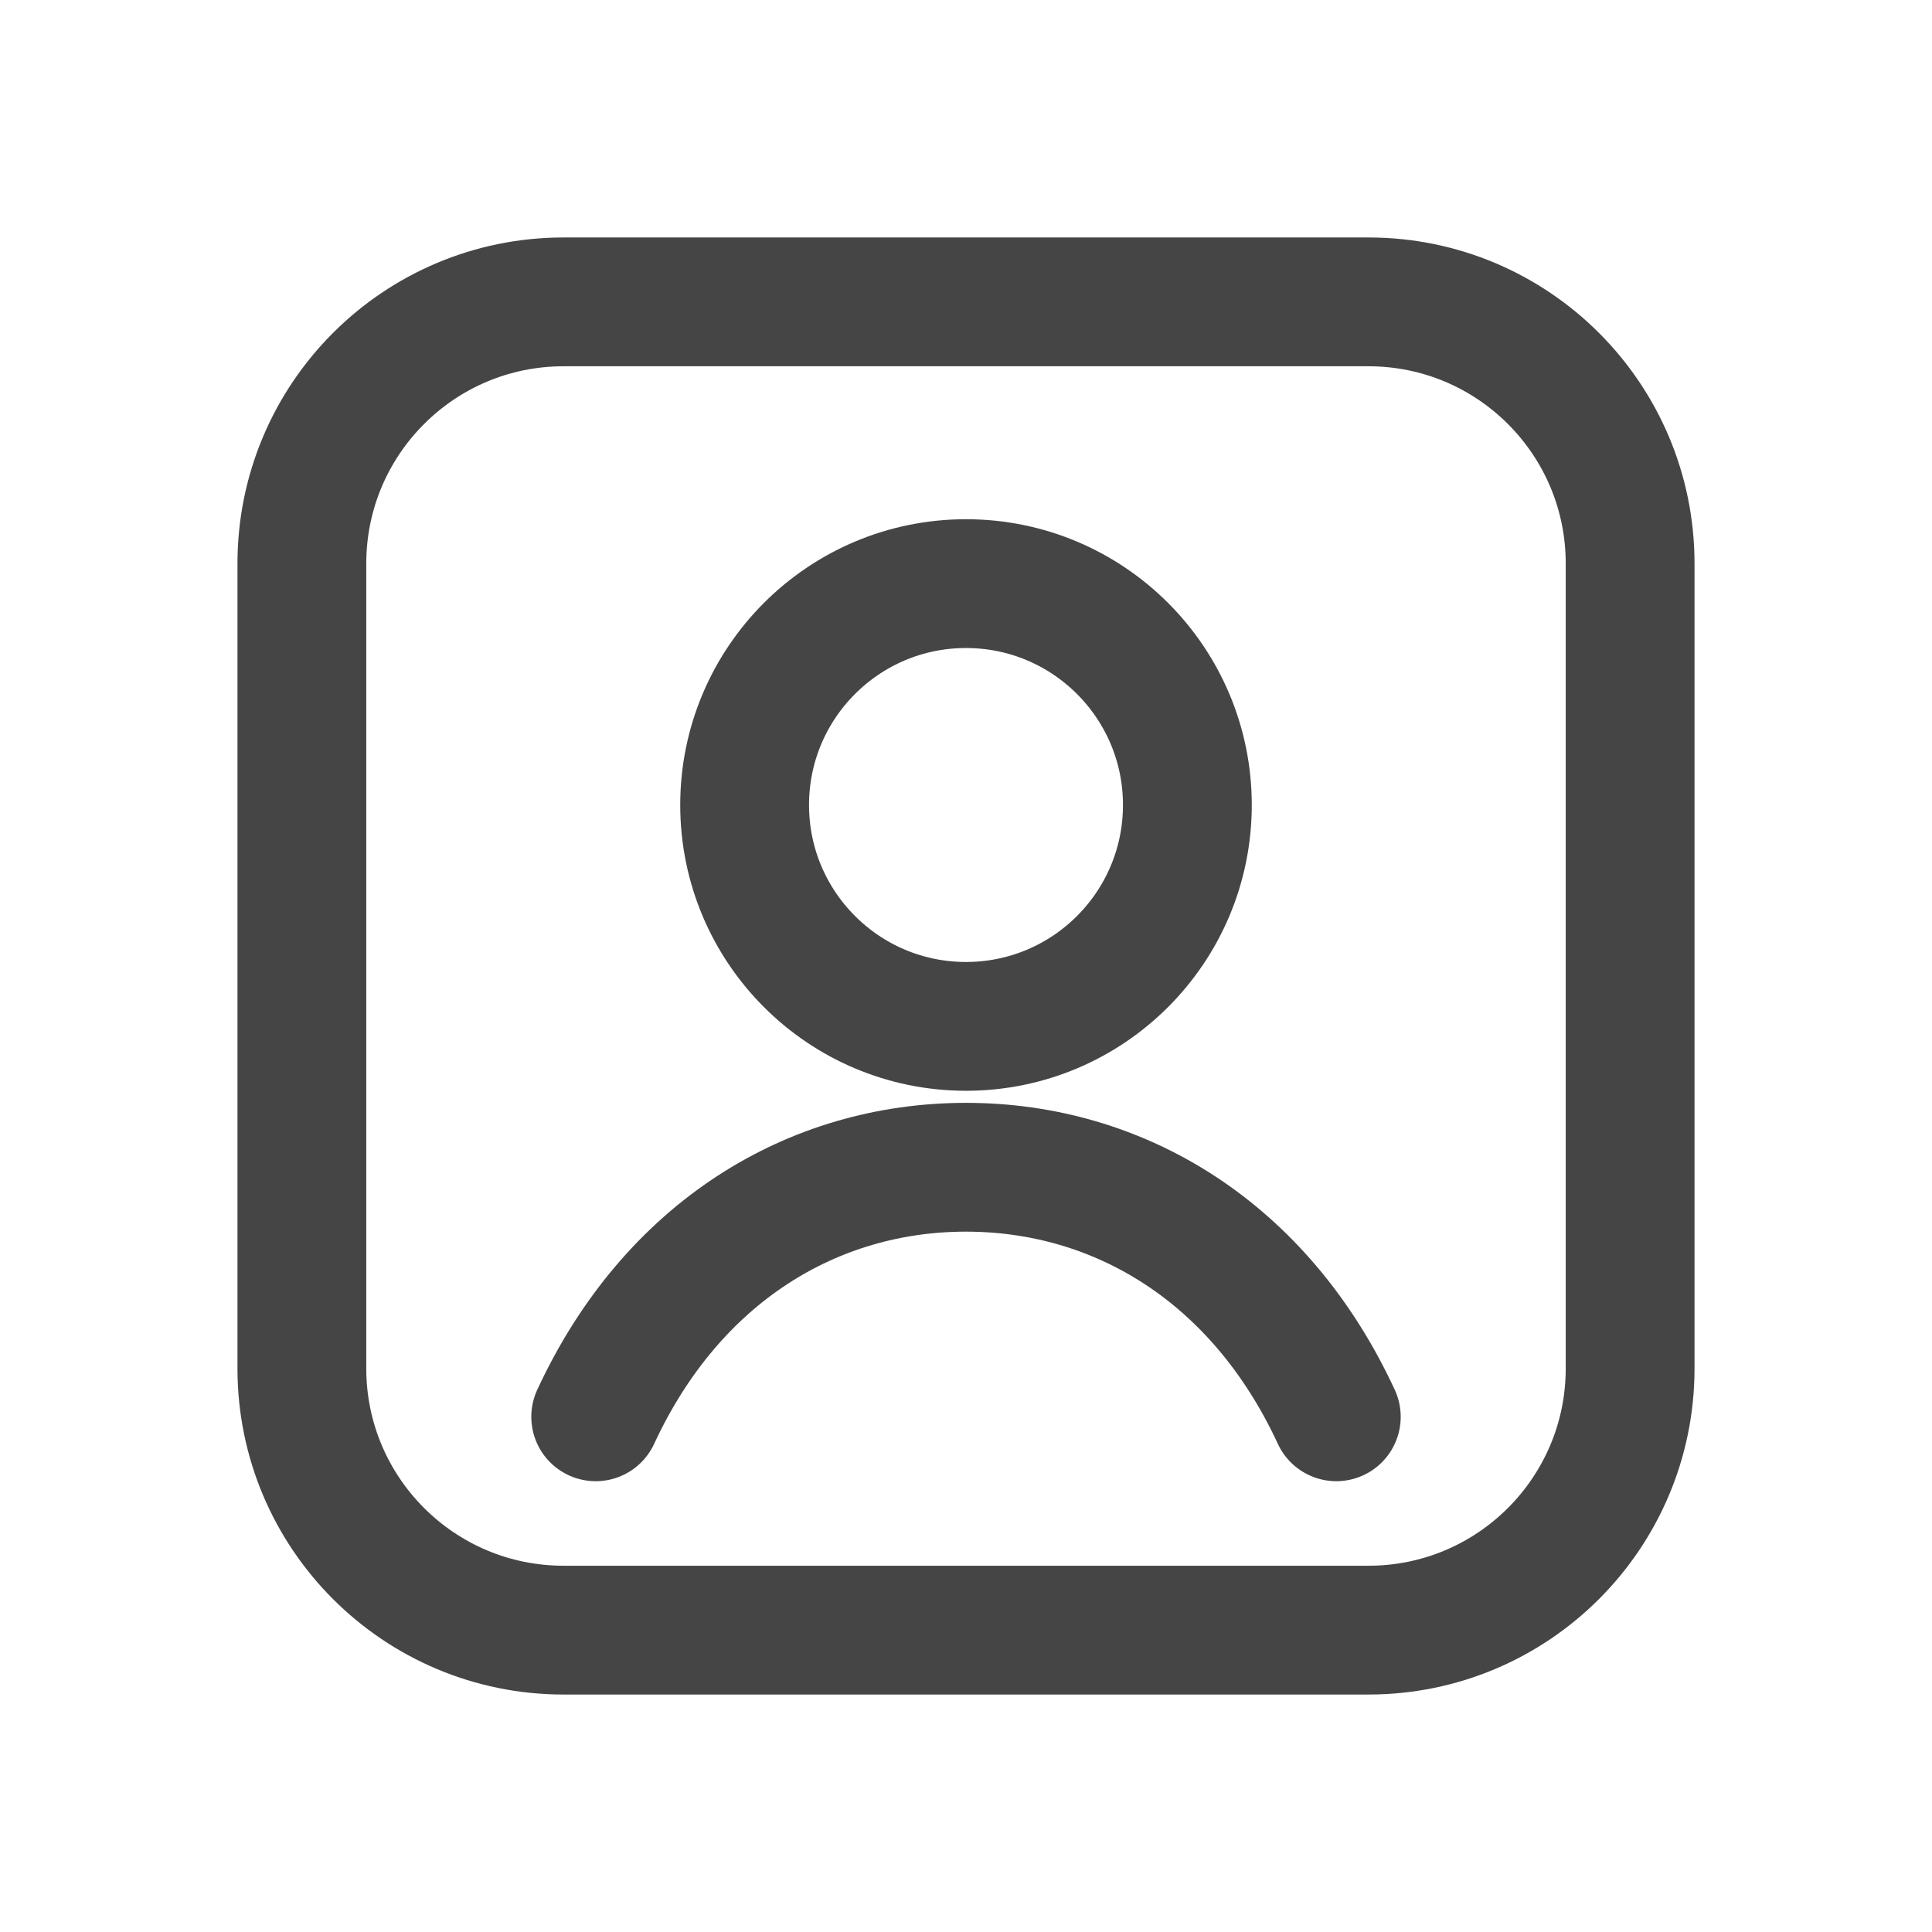
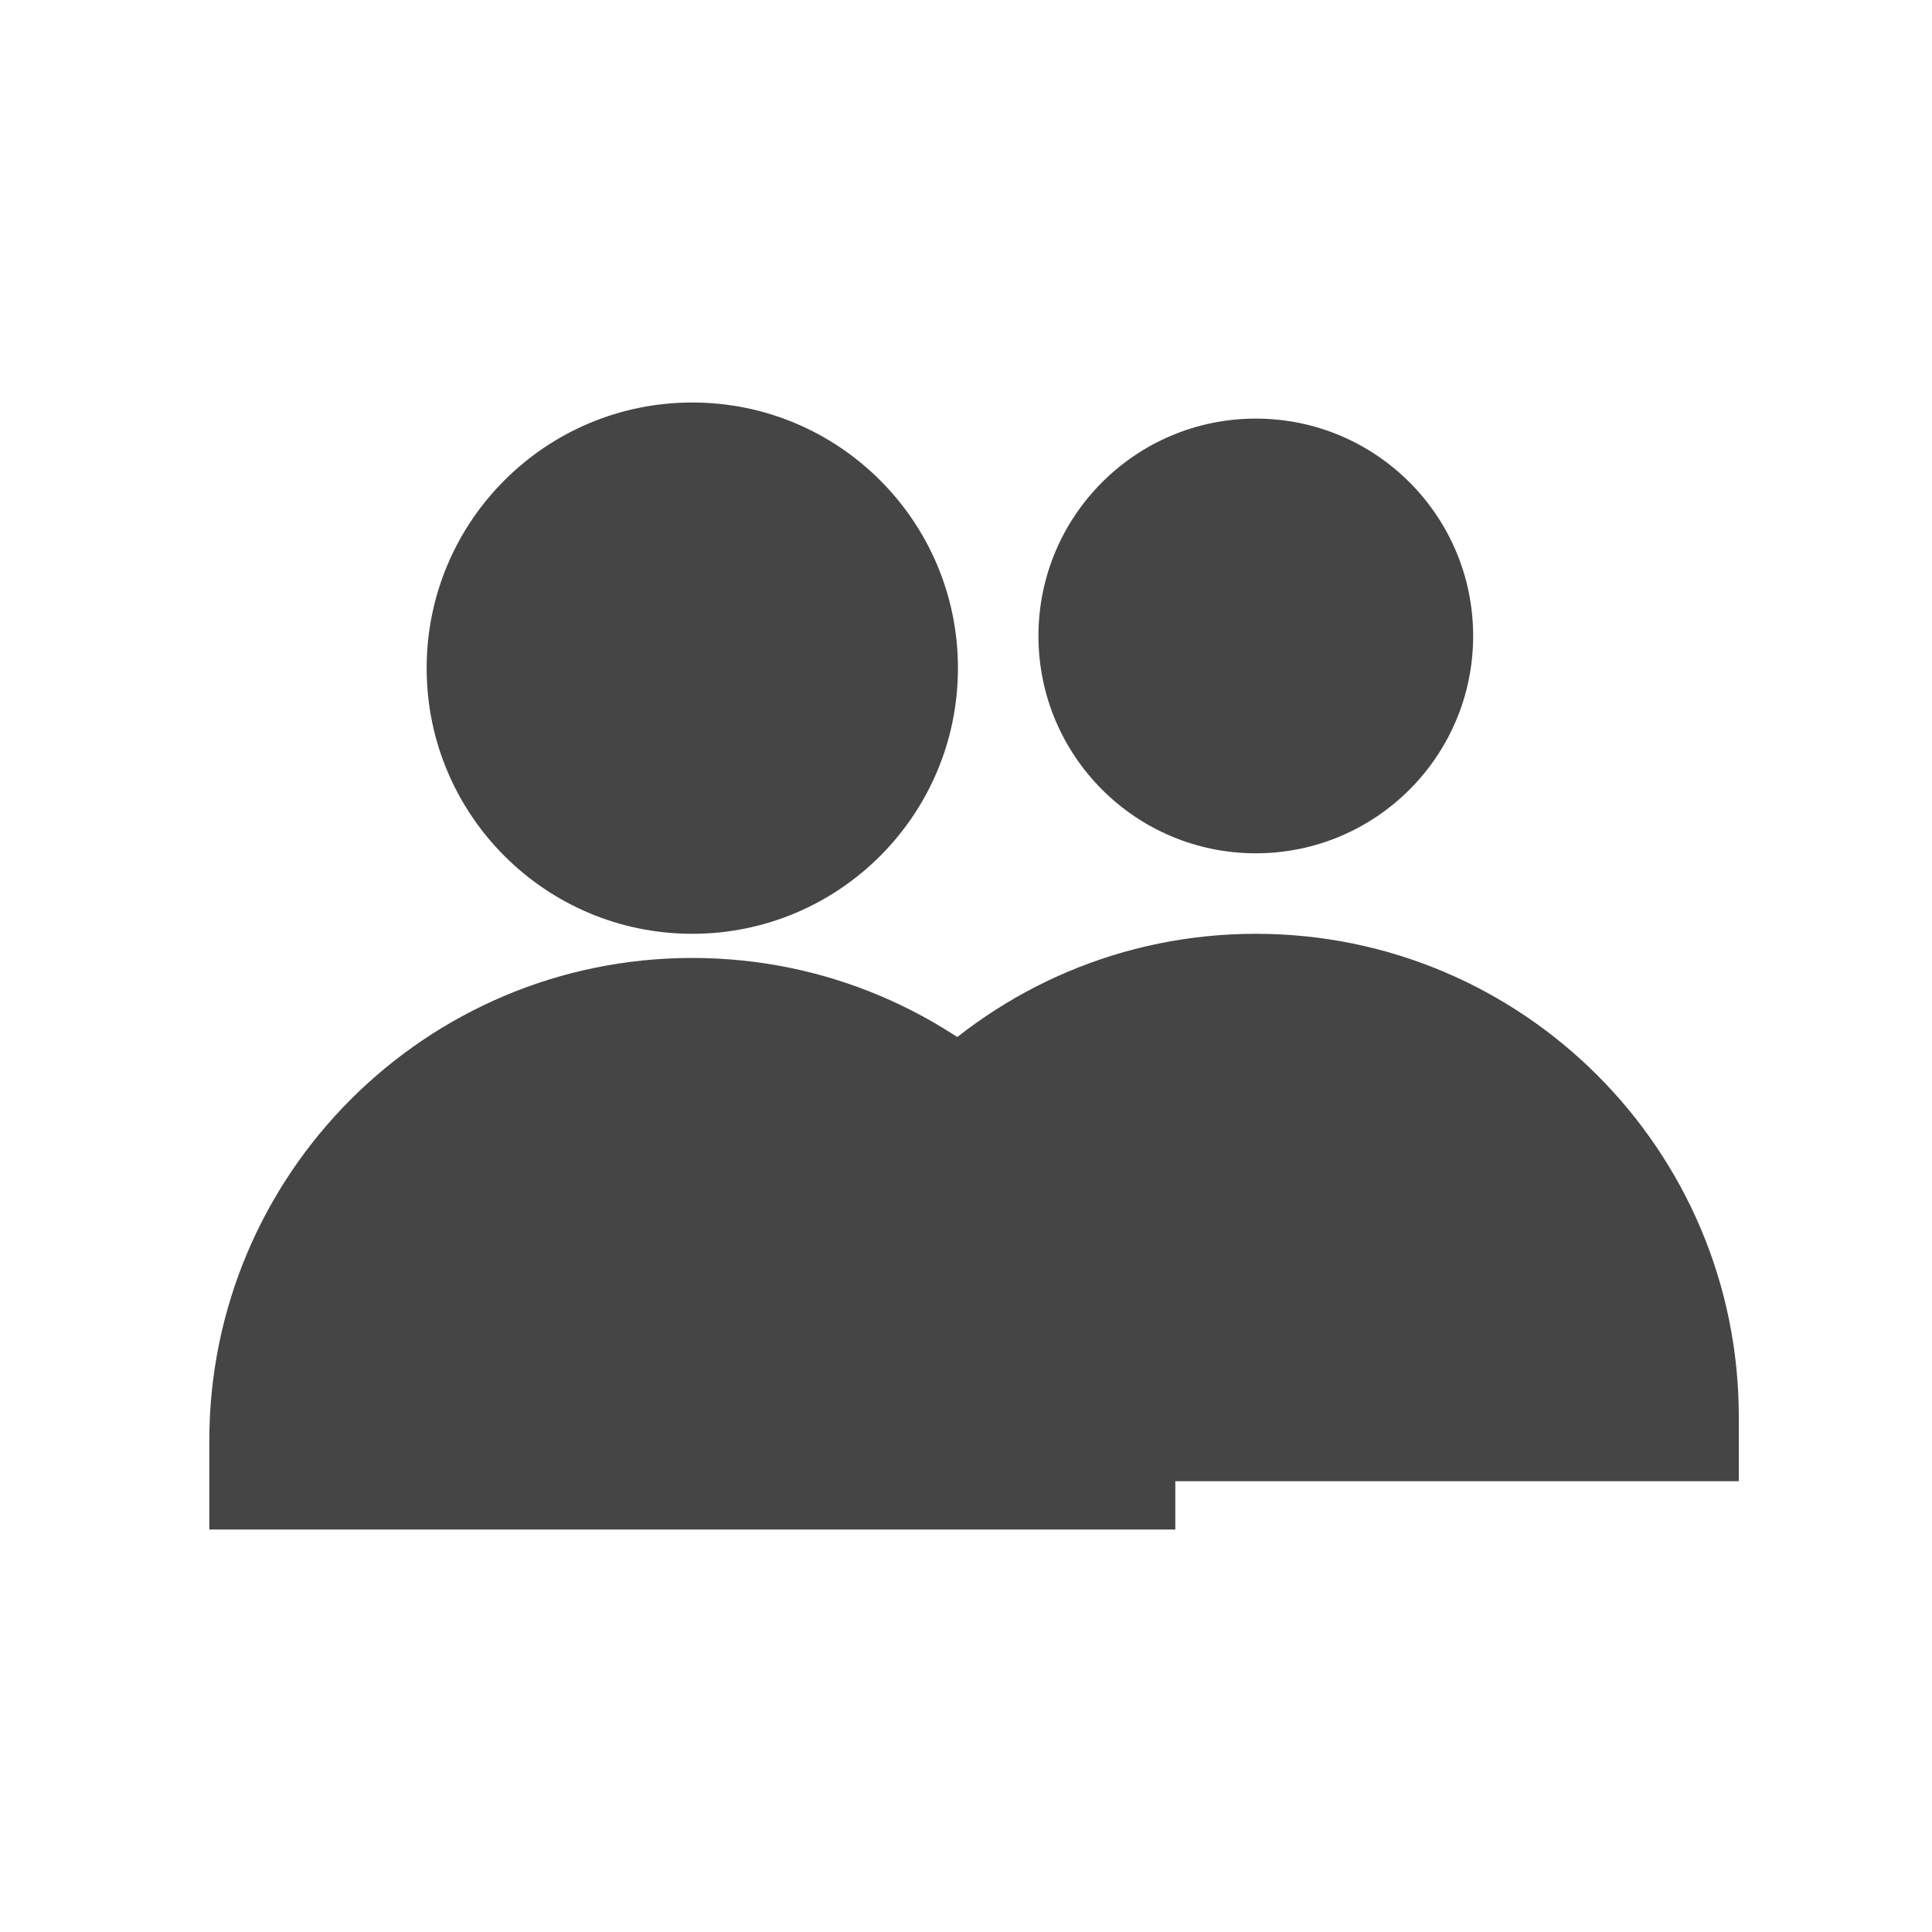
<svg xmlns="http://www.w3.org/2000/svg" preserveAspectRatio="none" width="100%" height="100%" overflow="visible" style="display: block;" viewBox="0 0 24 24" fill="none">
-   <g id="customer">
-     <rect x="3.75" y="3.75" width="16.5" height="16.5" rx="3.25" stroke="#454545" stroke-width="1.6" />
-     <circle cx="12" cy="10" r="2.75" stroke="#454545" stroke-width="1.6" />
-     <path d="M7.4 17.6c0.95-2.05 2.7-3.1 4.6-3.1s3.65 1.05 4.6 3.1" stroke="#454545" stroke-width="1.6" stroke-linecap="round" />
+   <g id="customer" fill="#454545">
+     <circle cx="15.6" cy="7.9" r="2.7" />
+     <path d="M9.6 18.4v-.8a6 6 0 0 1 12 0v.8z" />
+     <circle cx="8.6" cy="8.3" r="3.3" />
+     <path d="M2.6 19v-1.1a6 6 0 0 1 12 0V19z" />
  </g>
</svg>
